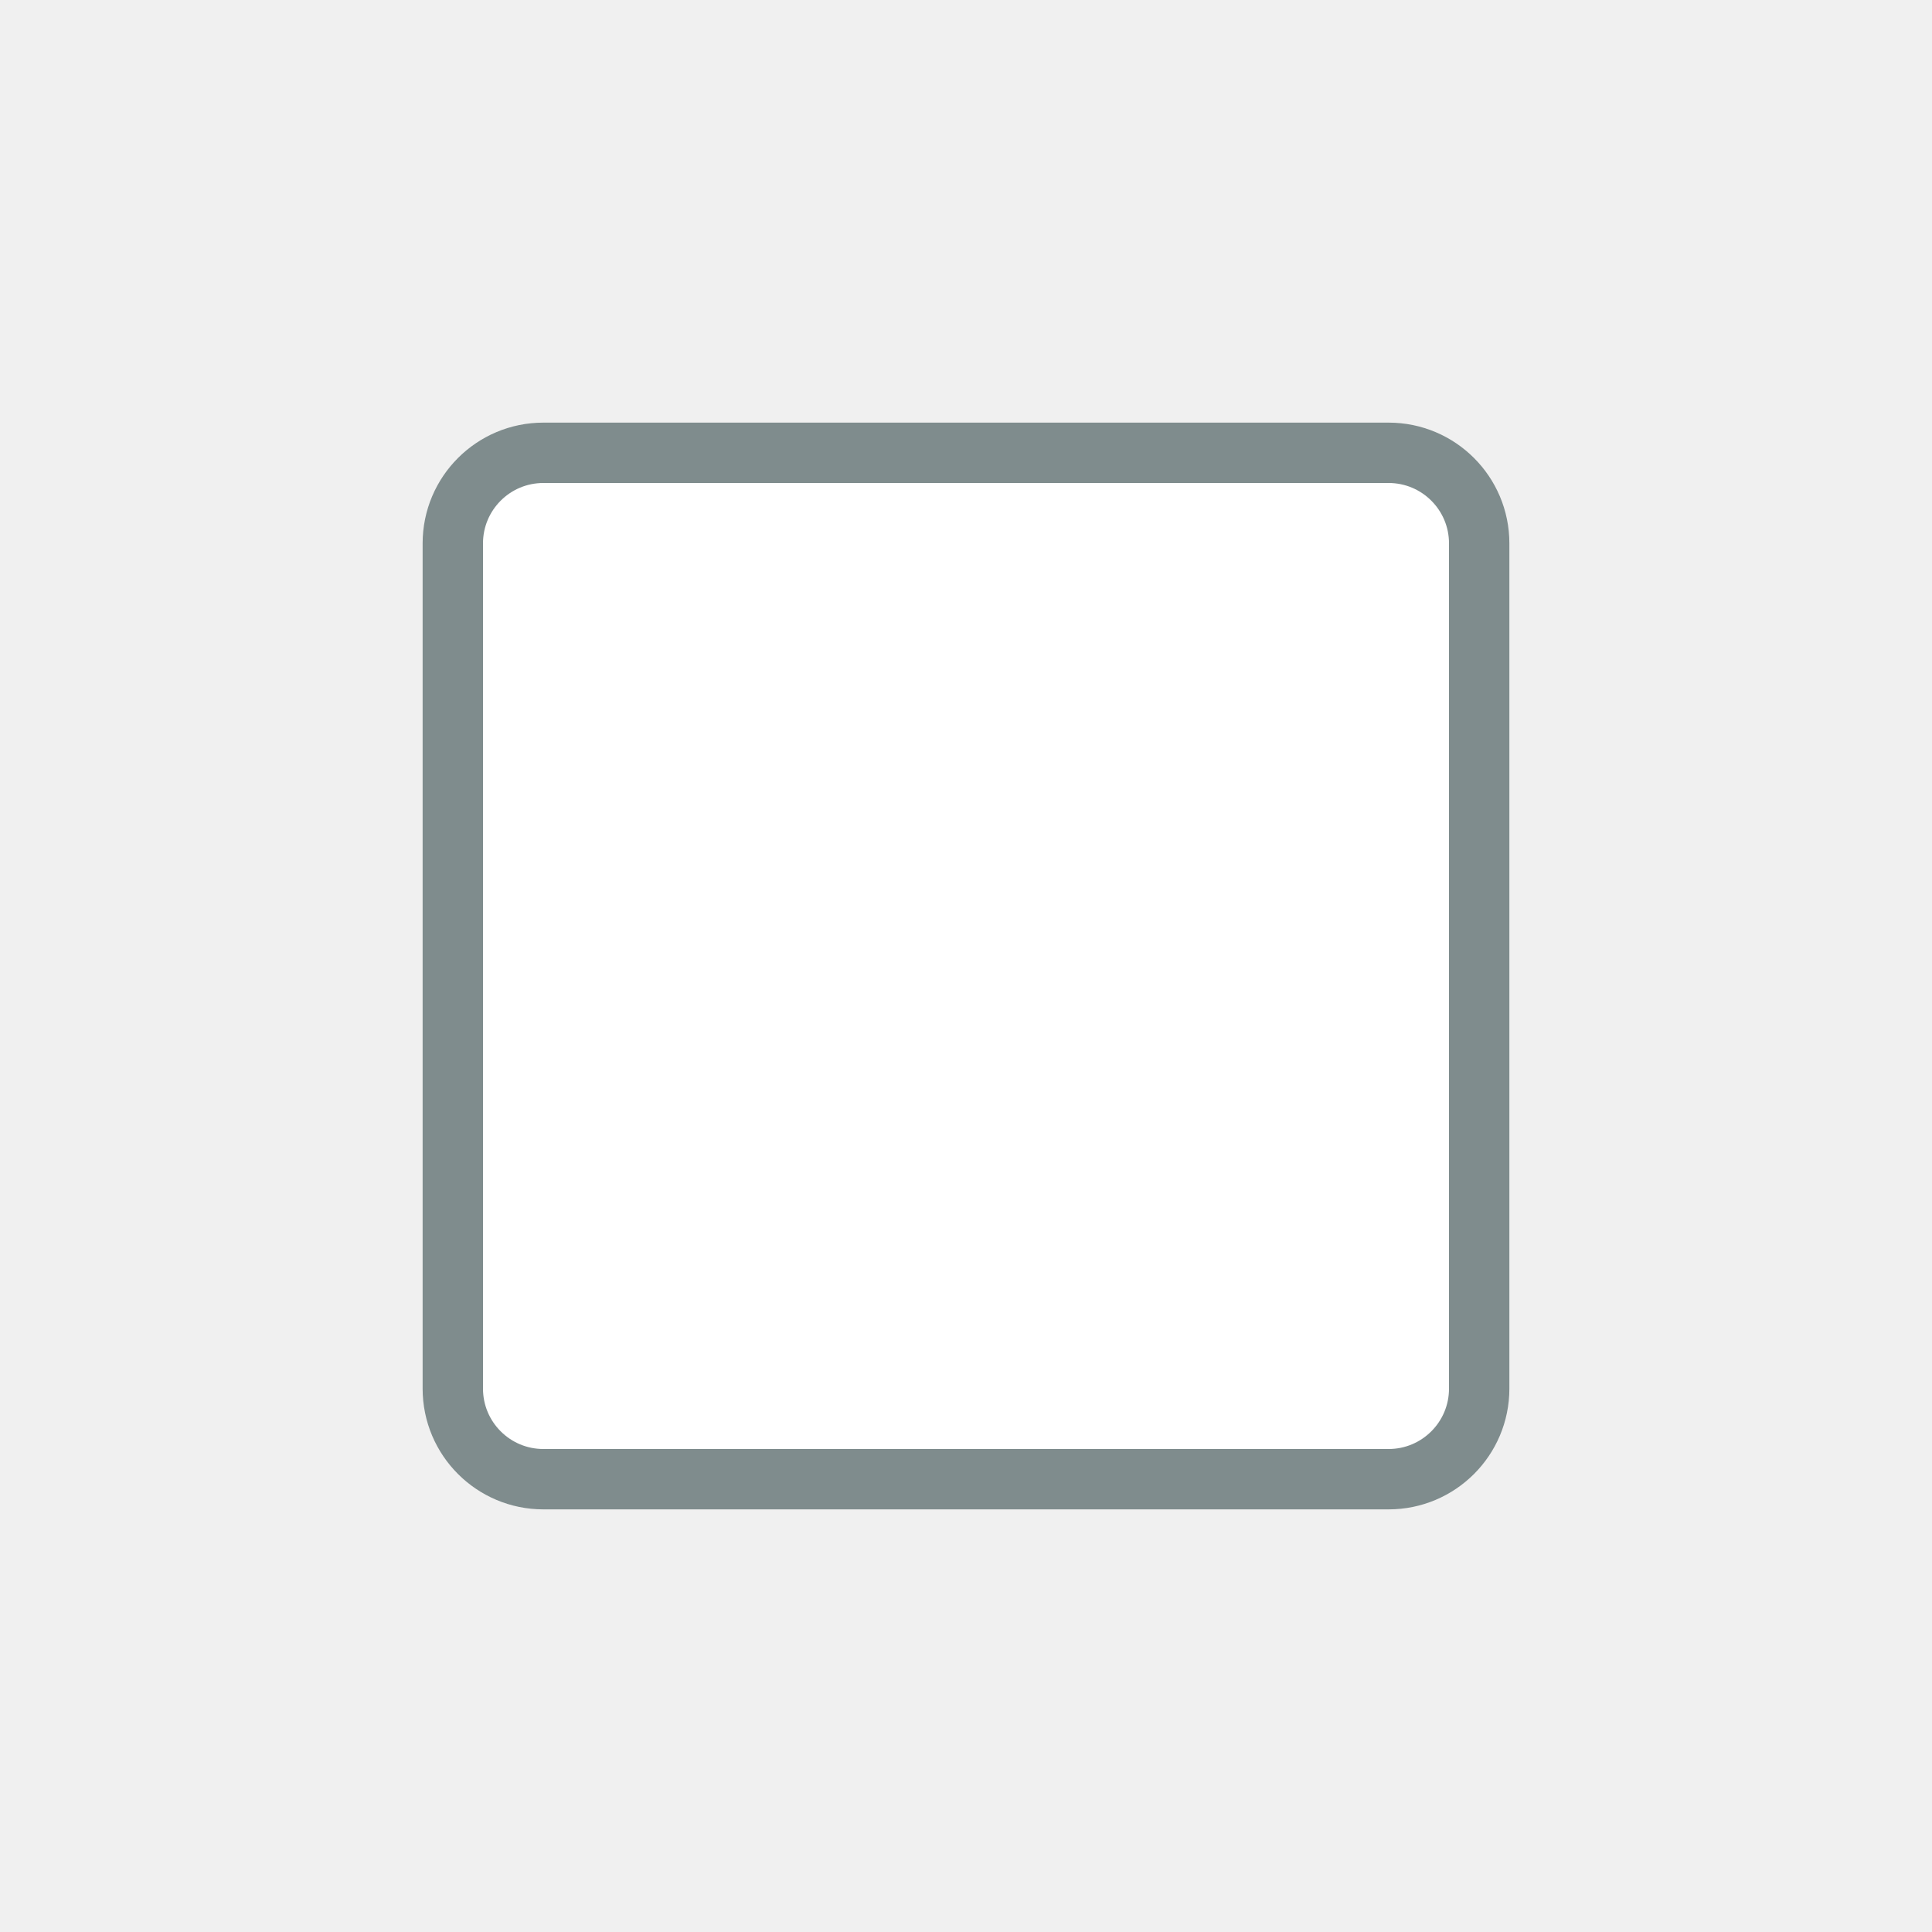
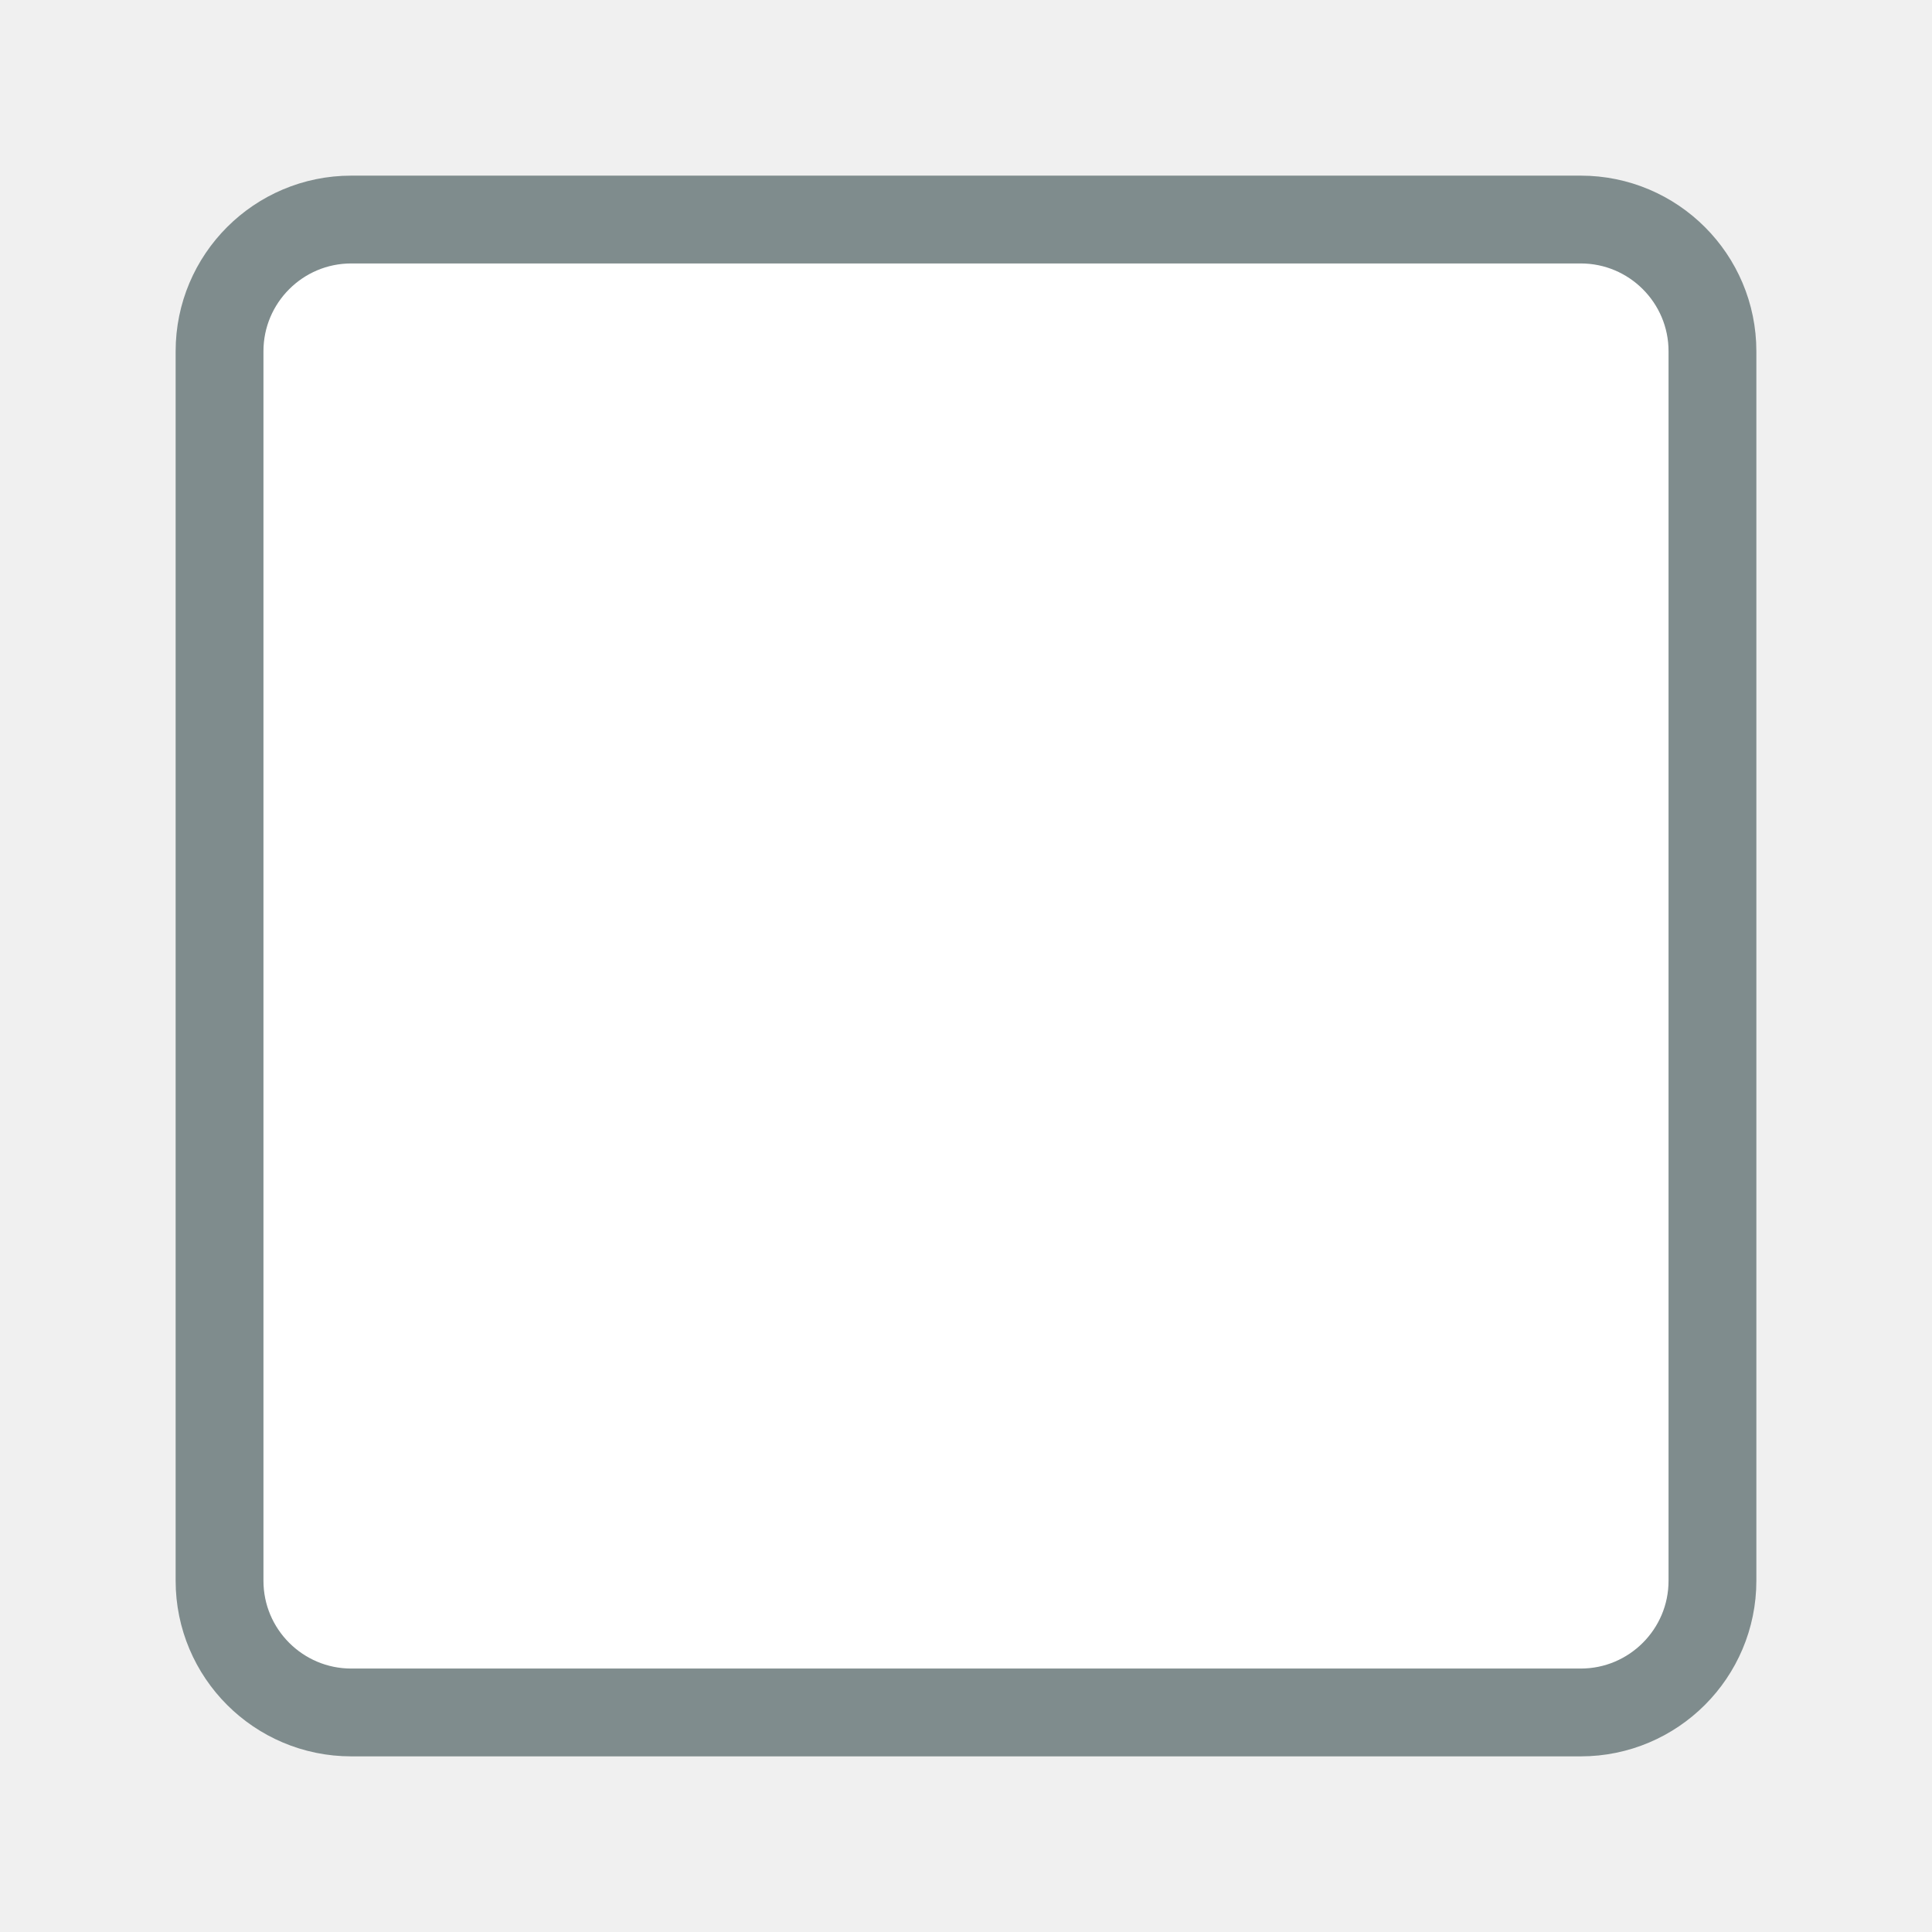
- <svg xmlns="http://www.w3.org/2000/svg" width="32" height="32" viewBox="0 0 32 32" fill="none">
-   <rect x="7.5" y="7.5" width="17" height="17" rx="1.5" fill="white" />
-   <rect x="7.5" y="7.5" width="17" height="17" rx="1.5" stroke="#7F8C8D" />
+ <svg xmlns="http://www.w3.org/2000/svg" width="22" height="22" viewBox="0 0 22 22">
+   <path id="Path" fill="#ffffff" stroke="none" d="M 4 2.5 L 18 2.5 C 18.828 2.5 19.5 3.172 19.5 4 L 19.5 18 C 19.5 18.828 18.828 19.5 18 19.5 L 4 19.5 C 3.172 19.5 2.5 18.828 2.5 18 L 2.5 4 C 2.5 3.172 3.172 2.5 4 2.5 Z" />
+   <path id="path1" fill="none" stroke="#7f8c8d" d="M 4 2.5 L 18 2.5 C 18.828 2.5 19.5 3.172 19.5 4 L 19.5 18 C 19.5 18.828 18.828 19.5 18 19.5 L 4 19.5 C 3.172 19.5 2.5 18.828 2.5 18 L 2.5 4 C 2.5 3.172 3.172 2.5 4 2.5 Z" />
</svg>
